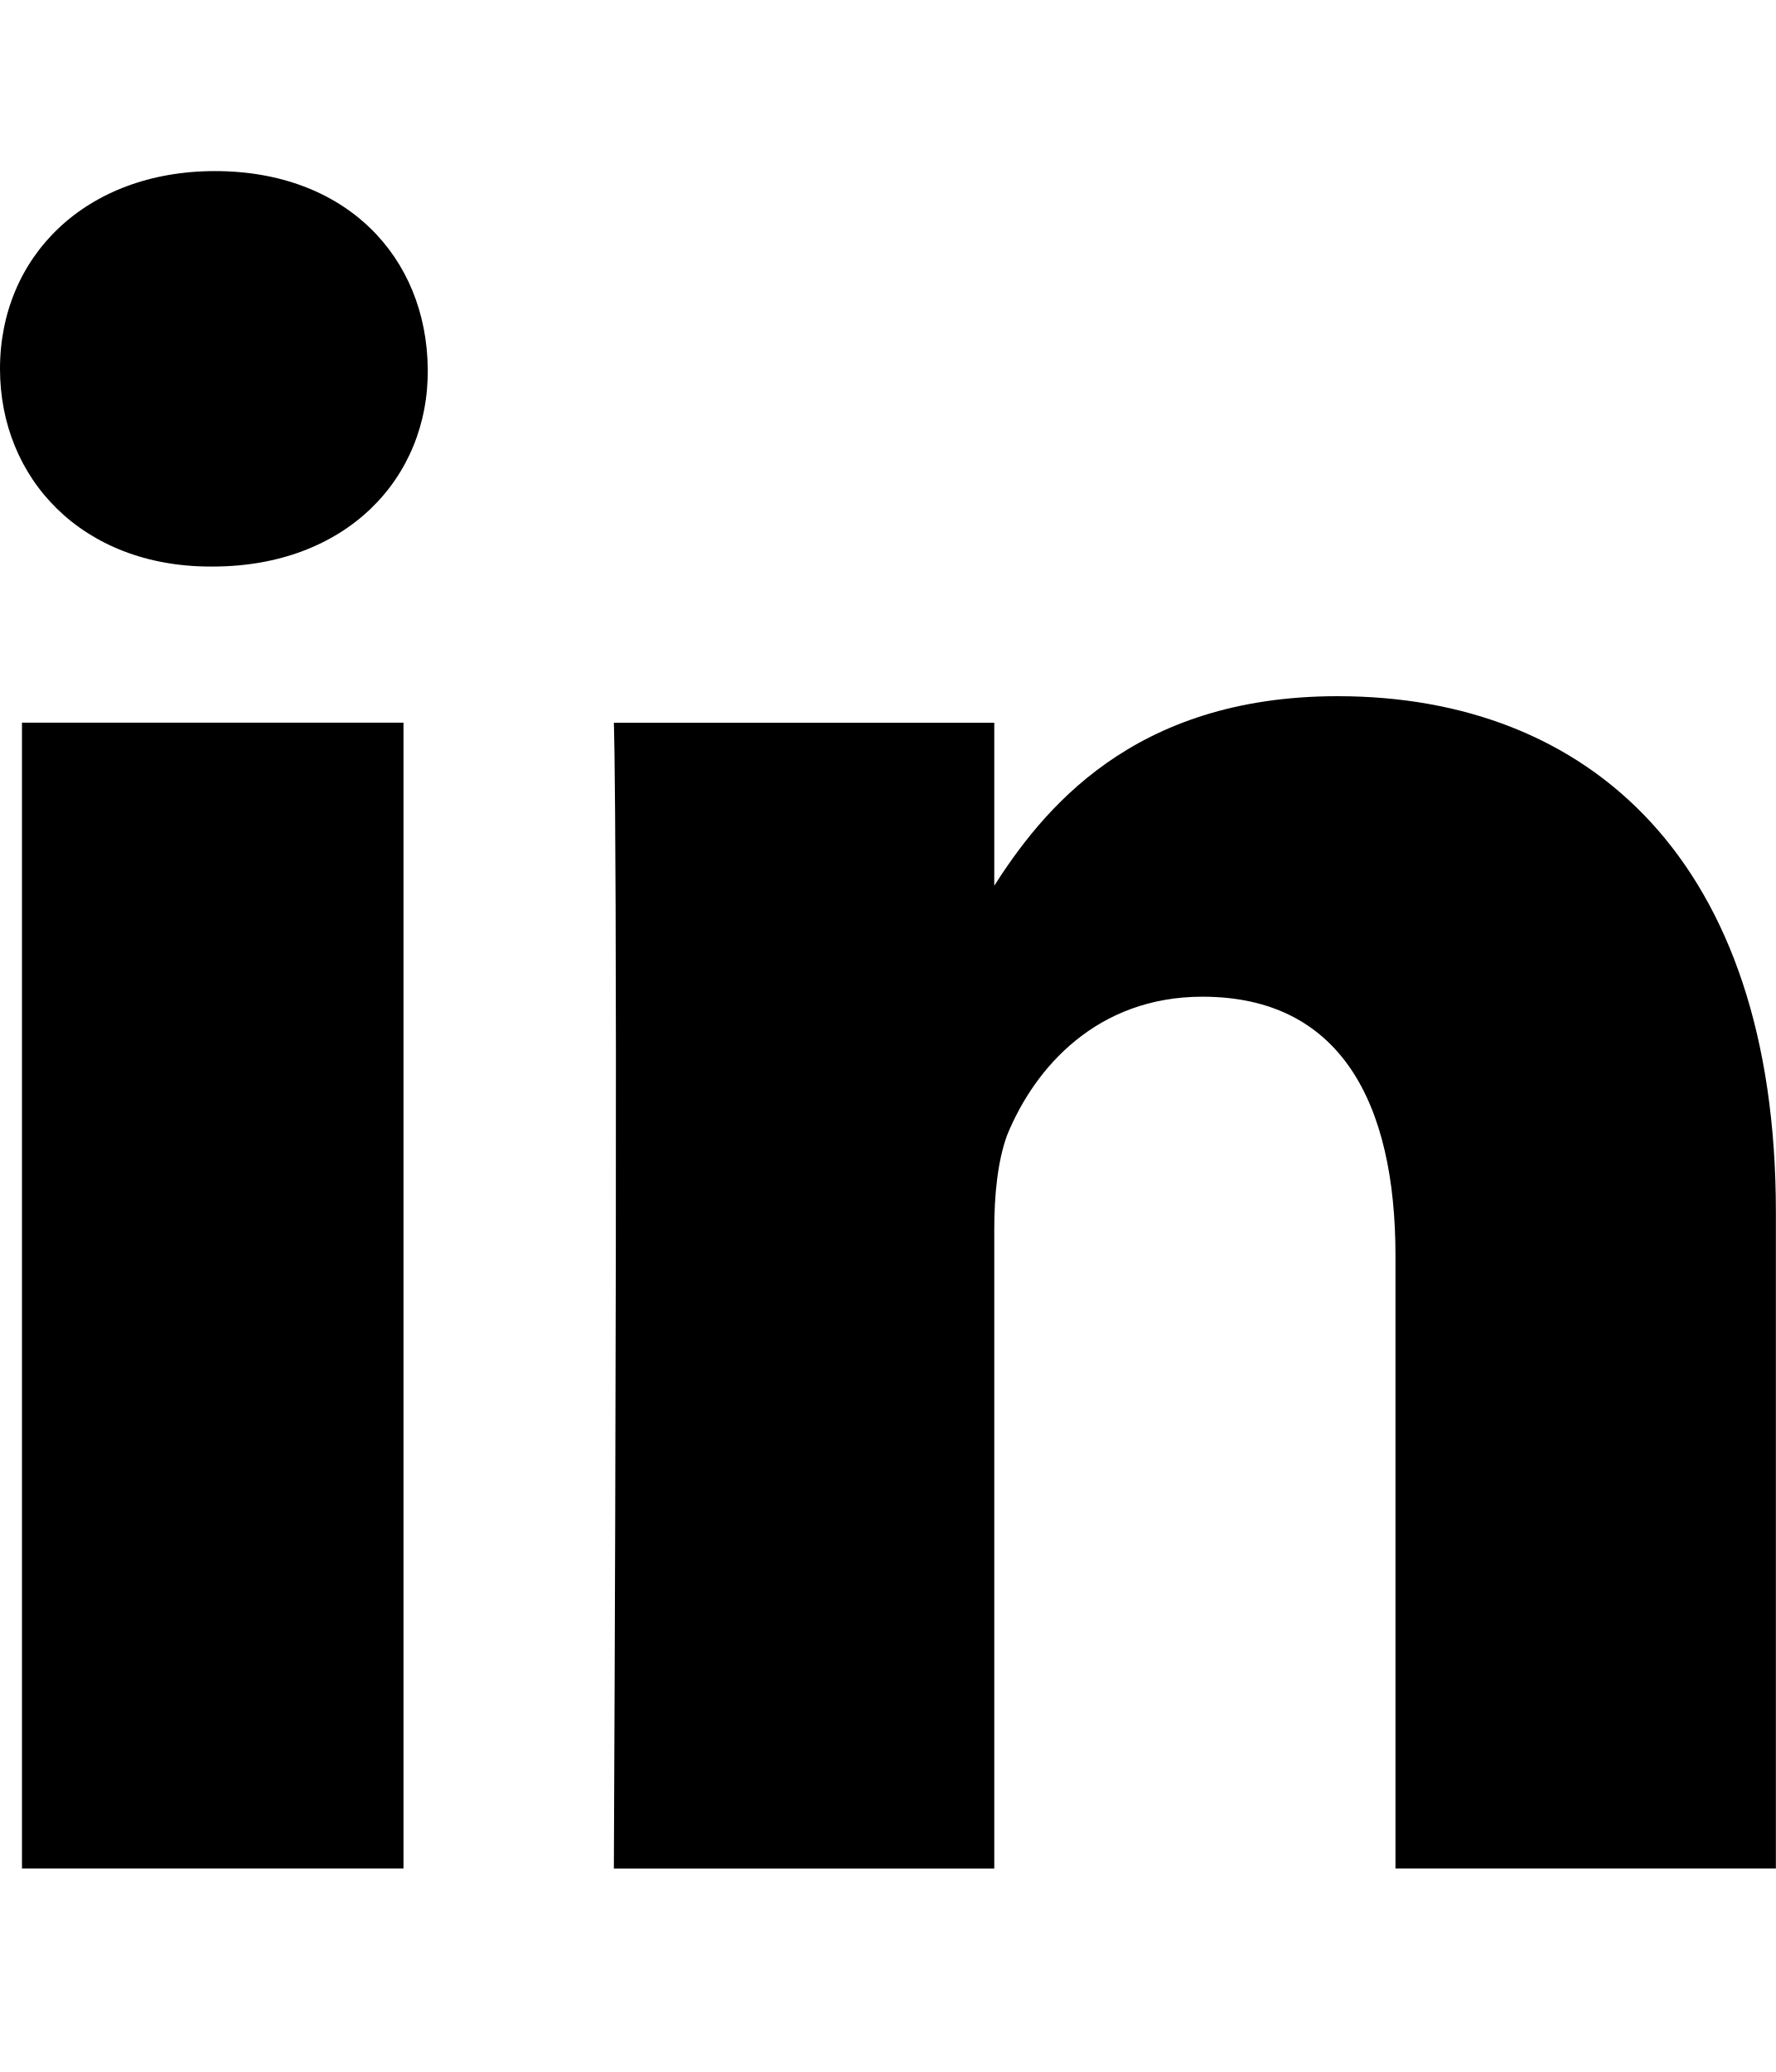
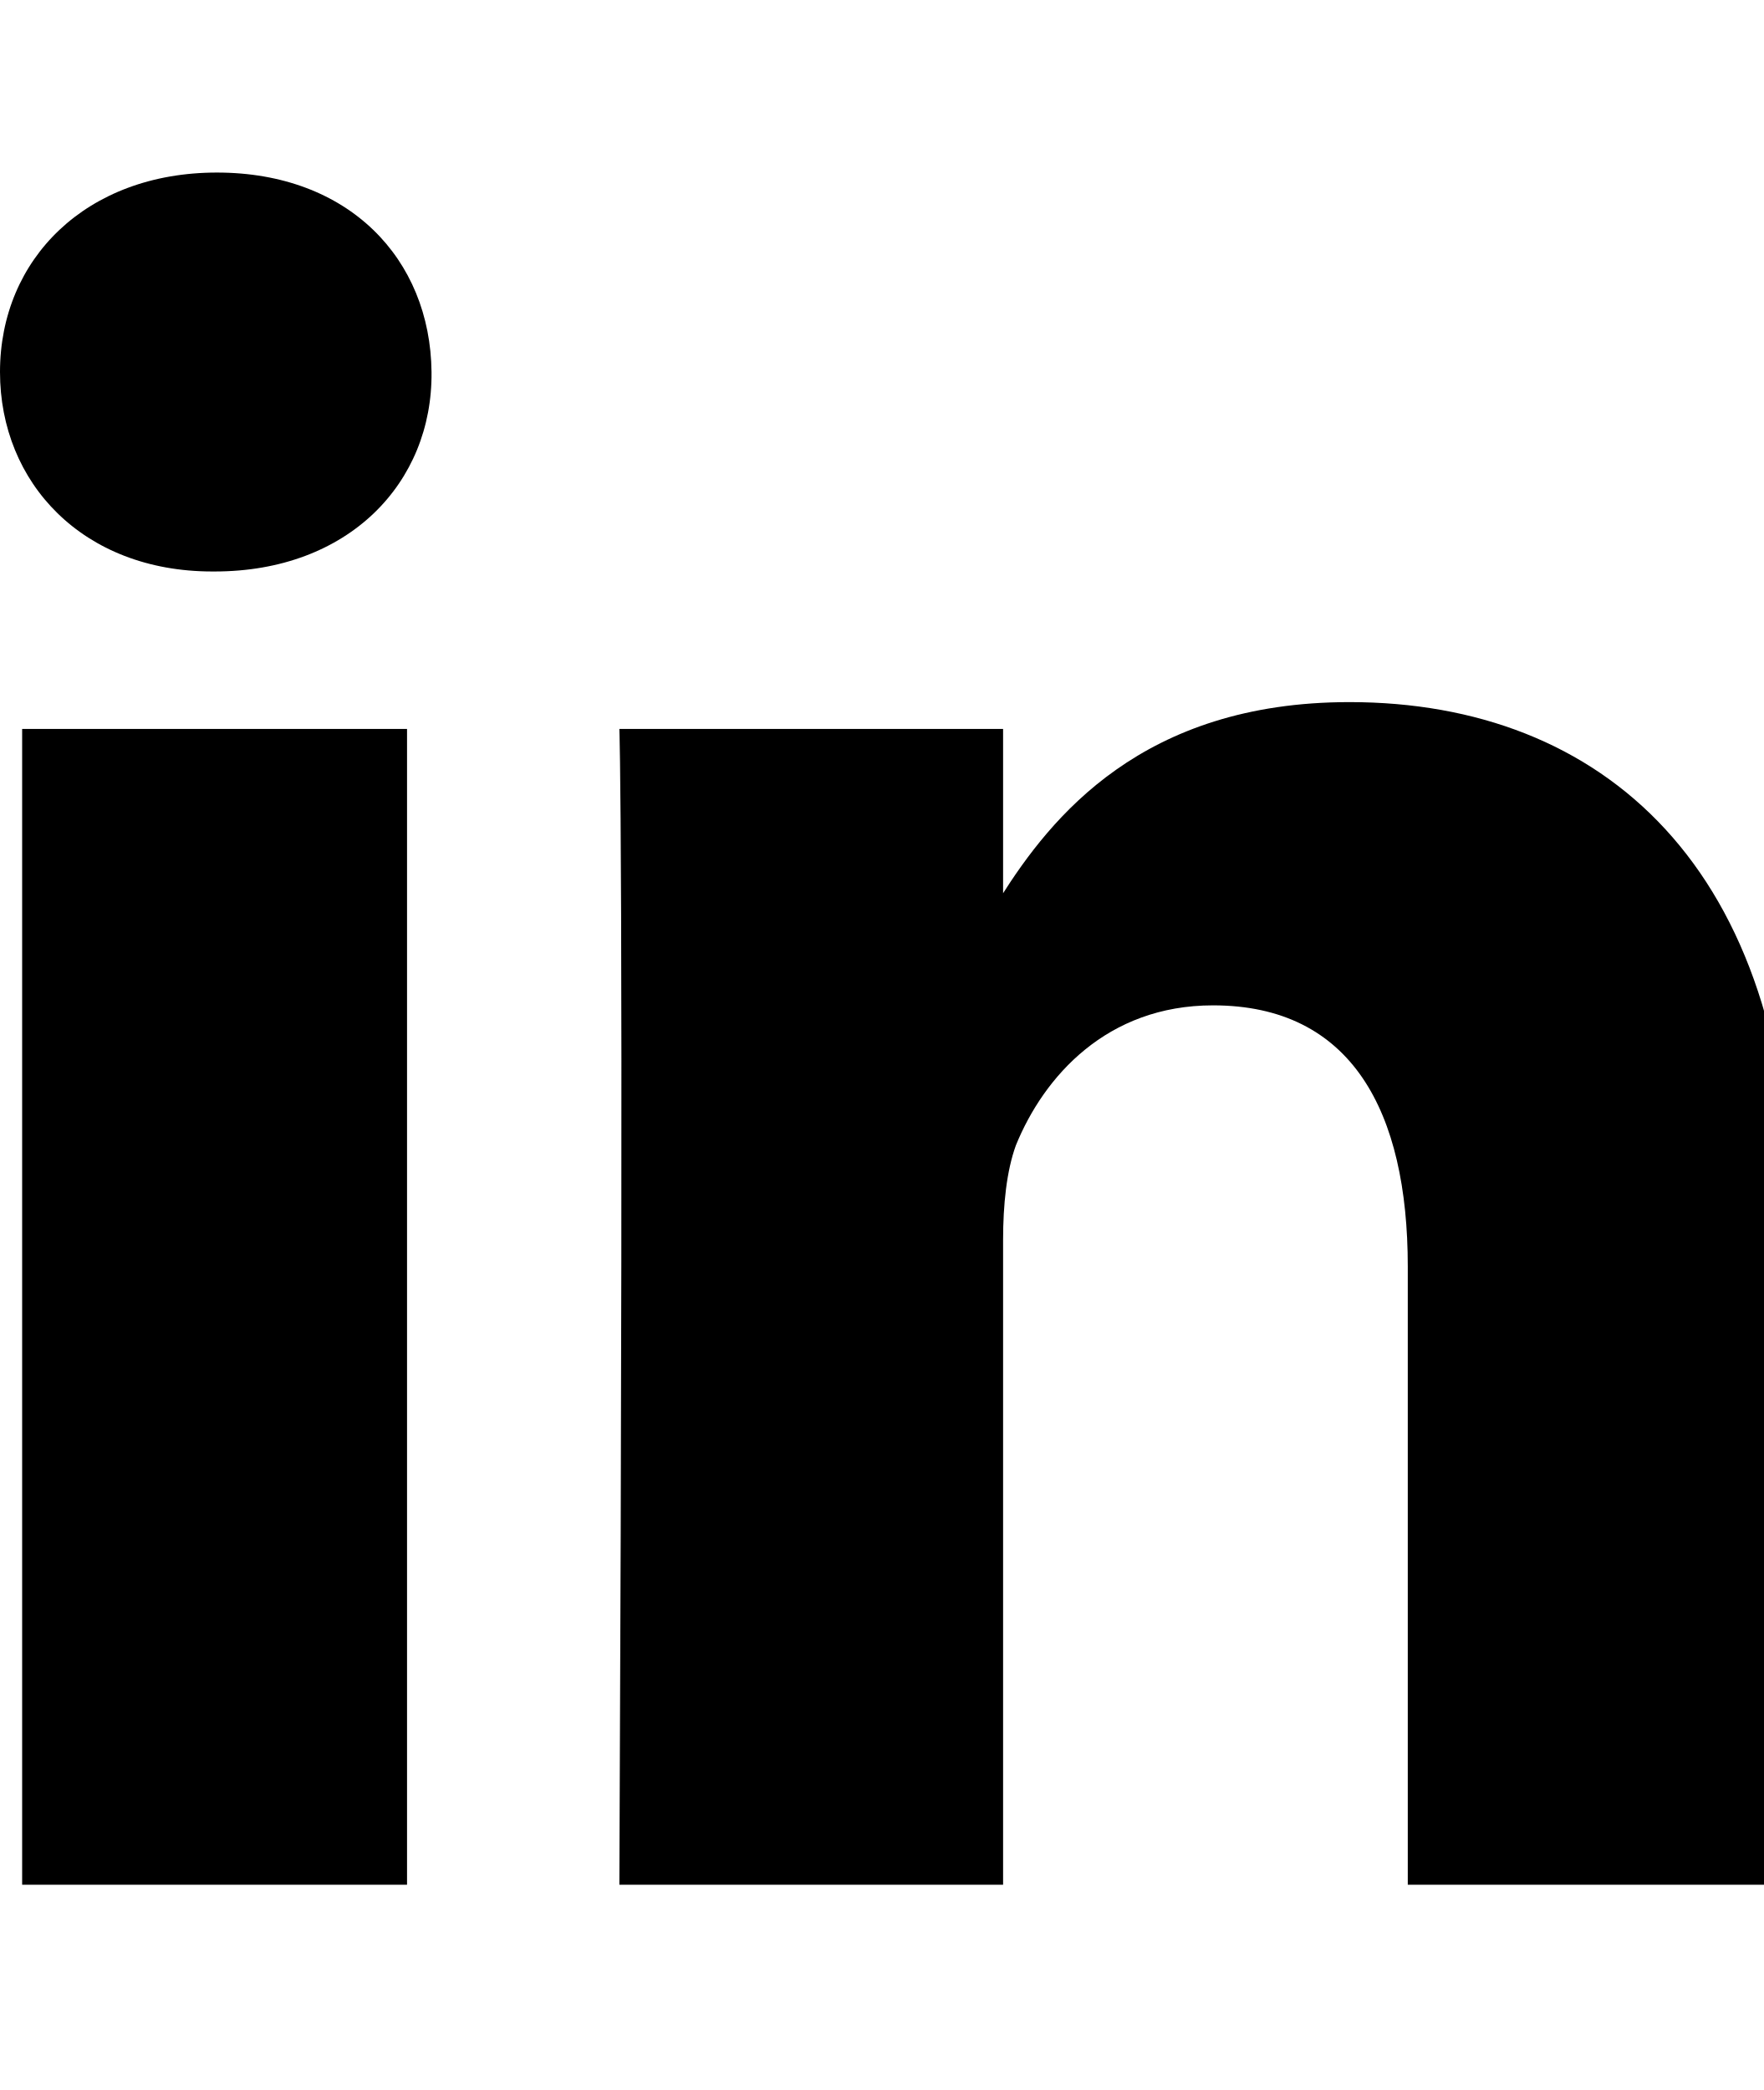
- <svg xmlns="http://www.w3.org/2000/svg" version="1.1" width="24" height="28" viewBox="0 0 24 28">
-   <path d="M5.453 9.766v15.484h-5.156v-15.484h5.156zM5.781 4.984c0.016 1.484-1.109 2.672-2.906 2.672v0h-0.031c-1.734 0-2.844-1.188-2.844-2.672 0-1.516 1.156-2.672 2.906-2.672 1.766 0 2.859 1.156 2.875 2.672zM24 16.375v8.875h-5.141v-8.281c0-2.078-0.75-3.5-2.609-3.5-1.422 0-2.266 0.953-2.641 1.875-0.125 0.344-0.172 0.797-0.172 1.266v8.641h-5.141c0.063-14.031 0-15.484 0-15.484h5.141v2.25h-0.031c0.672-1.062 1.891-2.609 4.672-2.609 3.391 0 5.922 2.219 5.922 6.969z" />
+ <svg xmlns="http://www.w3.org/2000/svg" version="1.1" width="27" height="32" viewBox="0 0 27 32">
+   <path d="M6.232 11.161v17.696h-5.893v-17.696h5.893zM6.607 5.696c0.018 1.696-1.268 3.054-3.321 3.054v0h-0.036c-1.982 0-3.25-1.357-3.25-3.054 0-1.732 1.321-3.054 3.321-3.054 2.018 0 3.268 1.321 3.286 3.054zM27.429 18.714v10.143h-5.875v-9.464c0-2.375-0.857-4-2.982-4-1.625 0-2.589 1.089-3.018 2.143-0.143 0.393-0.196 0.911-0.196 1.446v9.875h-5.875c0.071-16.036 0-17.696 0-17.696h5.875v2.571h-0.036c0.768-1.214 2.161-2.982 5.339-2.982 3.875 0 6.768 2.536 6.768 7.964z" />
</svg>
